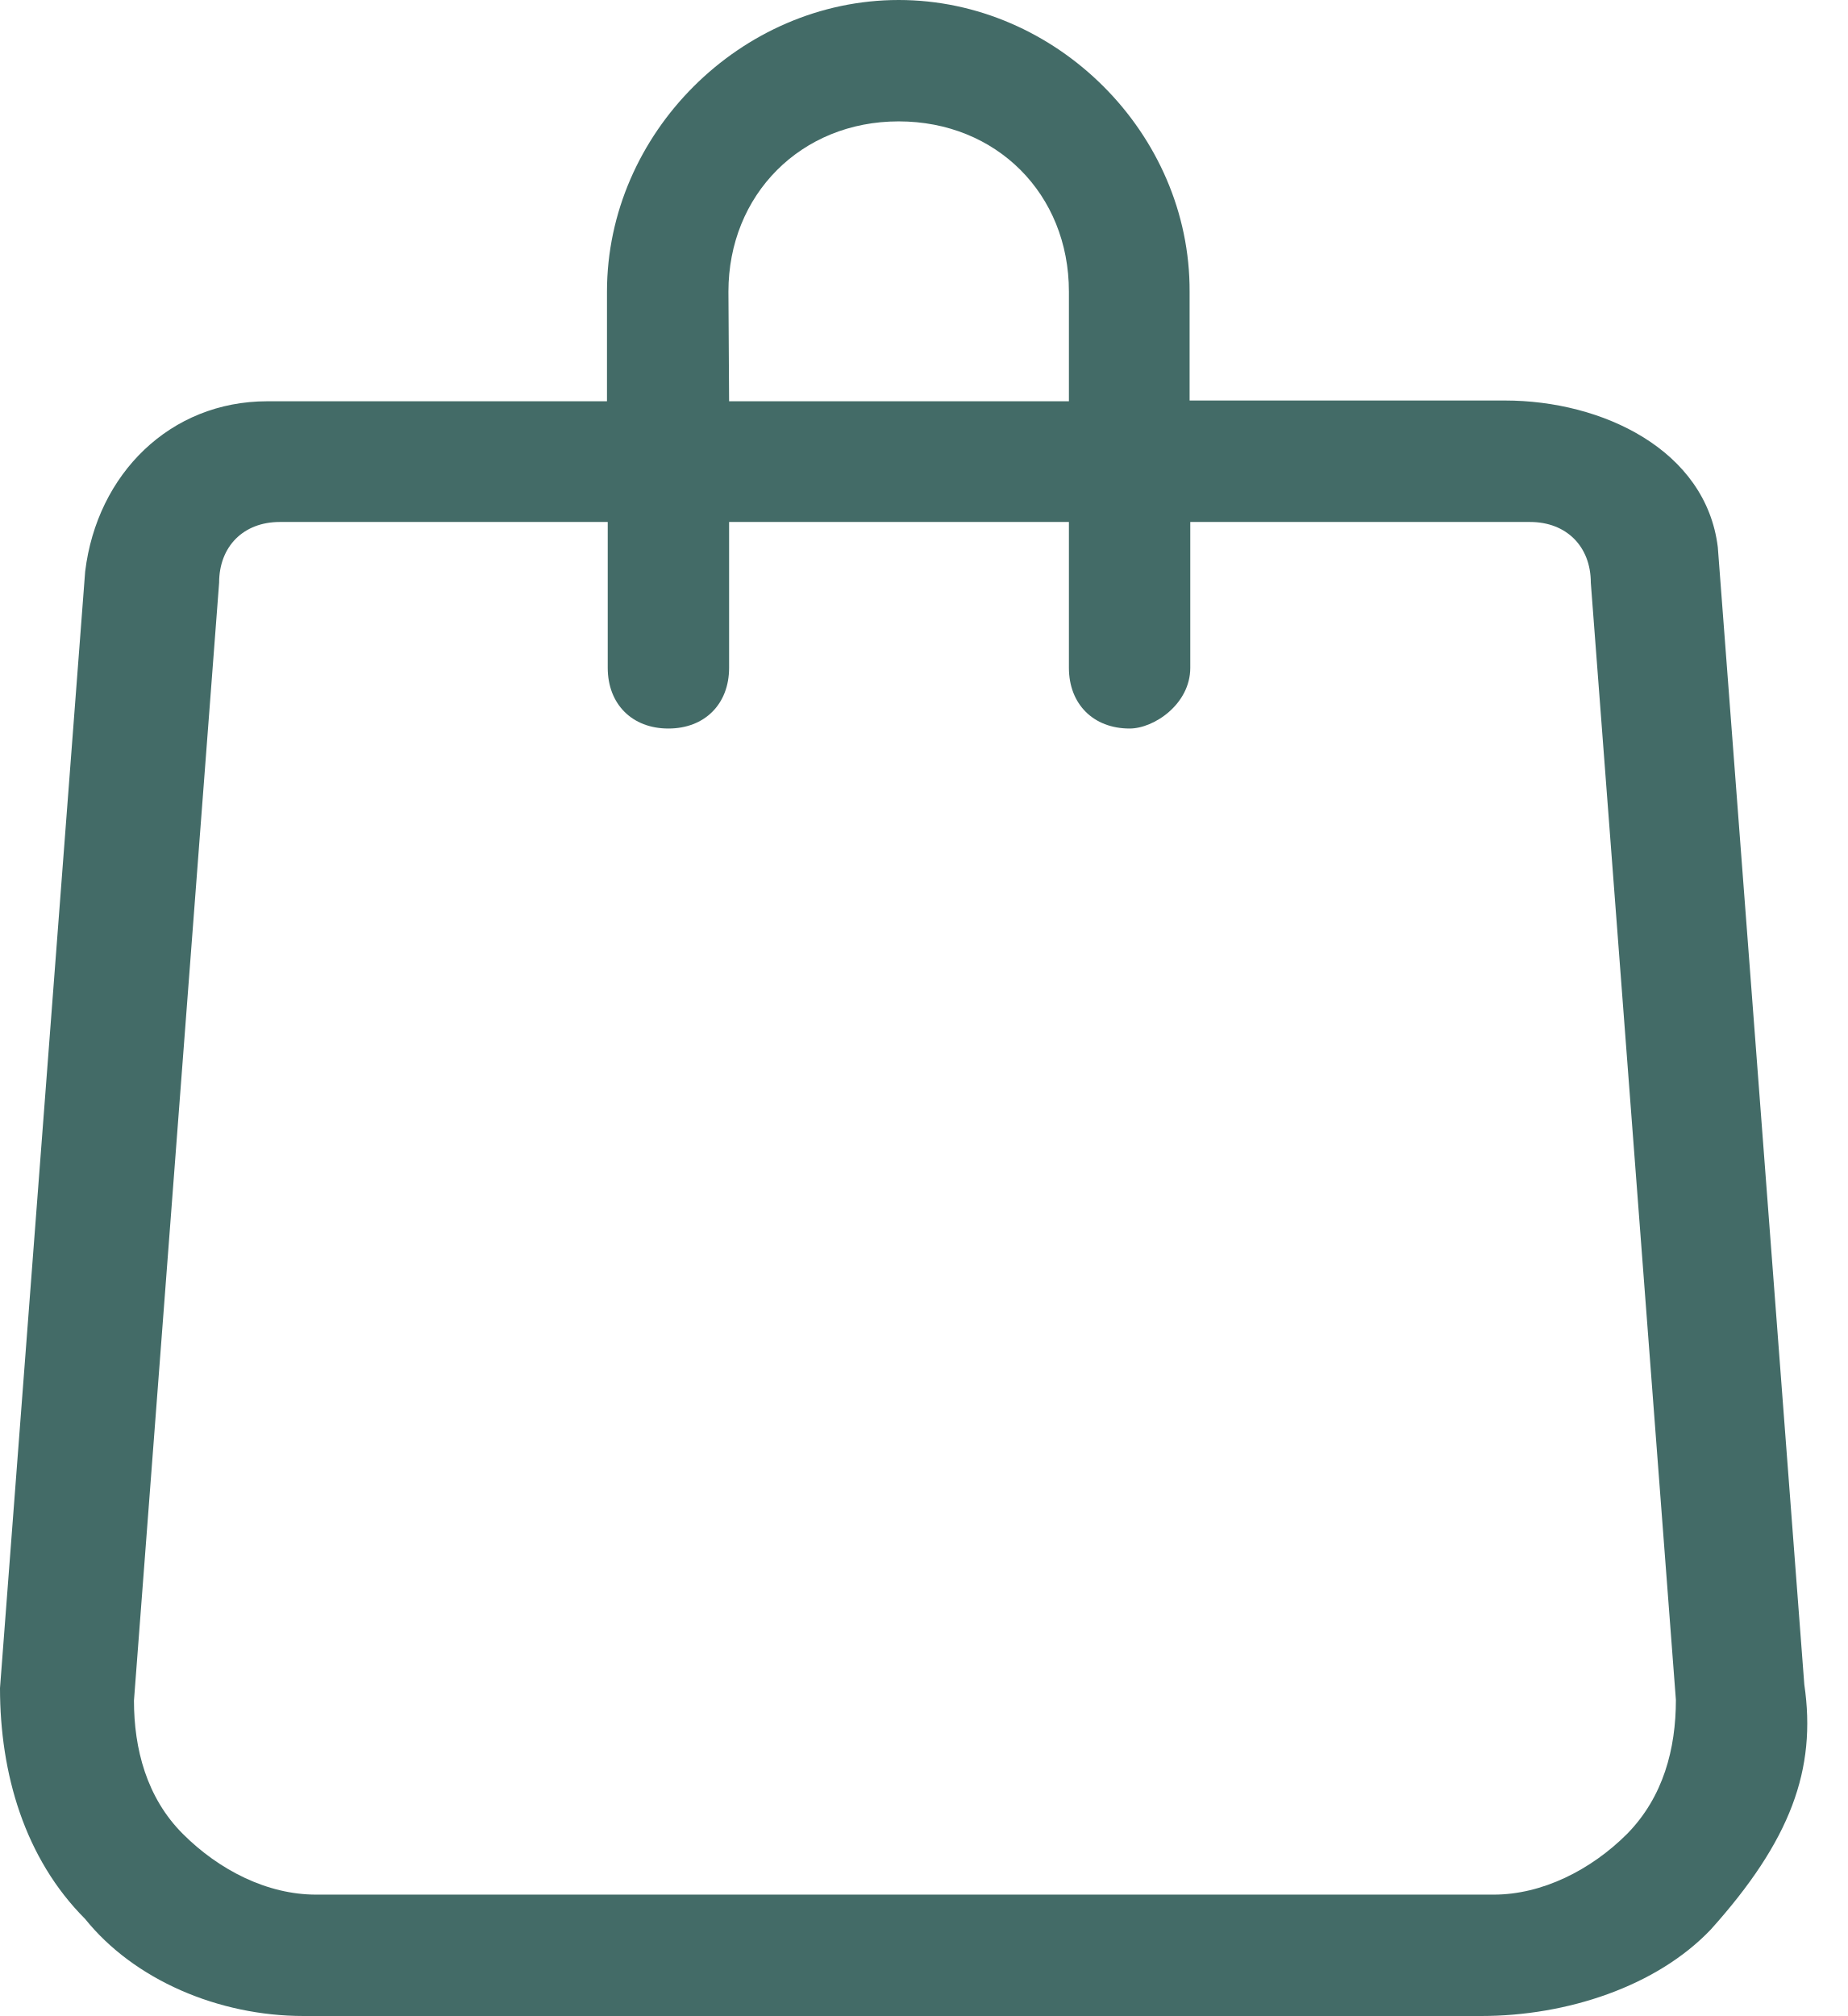
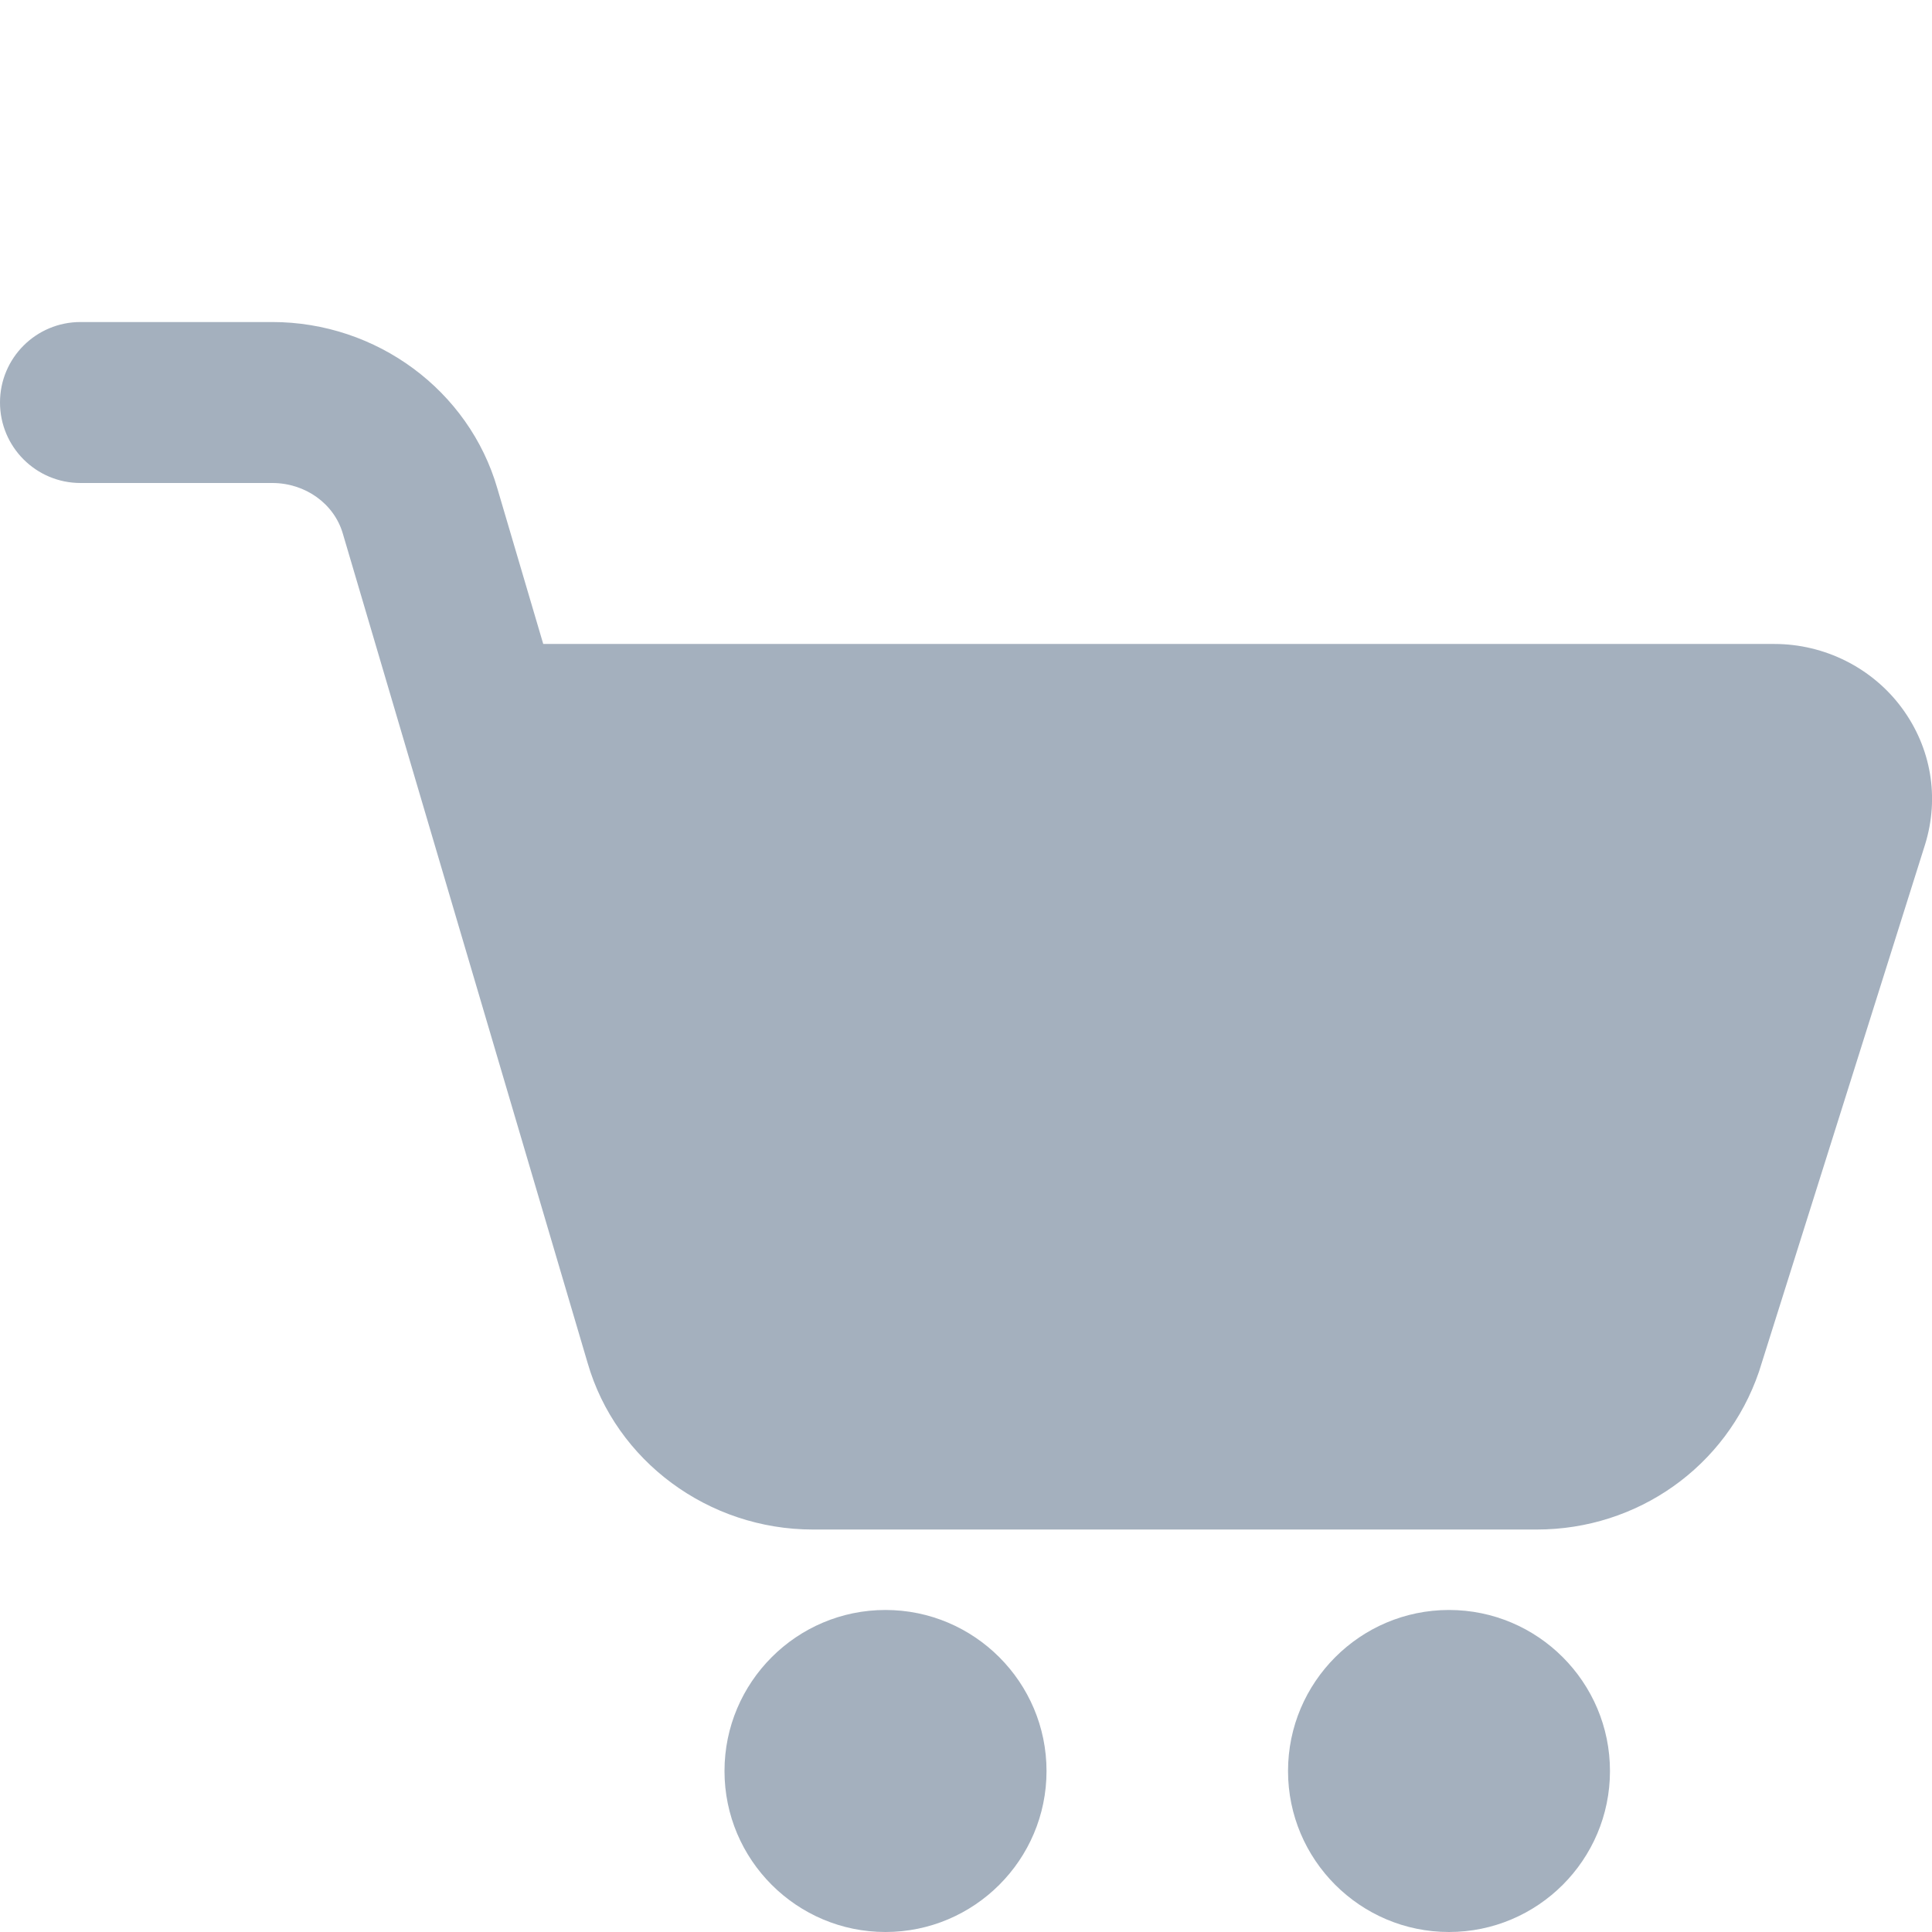
- <svg xmlns="http://www.w3.org/2000/svg" width="22" height="24" viewBox="0 0 22 24" fill="none">
-   <path d="M21.483 20.054L20.453 6.513C20.311 5.358 19.082 4.768 17.919 4.768H14.164V3.472C14.172 1.587 12.577 0 10.7 0C8.822 0 7.227 1.587 7.227 3.472V4.777H3.182C2.027 4.777 1.155 5.641 1.014 6.804L0 20.096C0 21.109 0.291 22.122 1.014 22.845C1.595 23.568 2.6 24 3.614 24H17.637C18.65 24 19.722 23.651 20.37 22.97C21.317 21.915 21.632 21.067 21.483 20.054ZM8.673 3.472C8.673 2.318 9.537 1.445 10.7 1.445C11.863 1.445 12.727 2.309 12.727 3.472V4.777H8.681L8.673 3.472ZM19.373 21.832C18.941 22.264 18.359 22.555 17.786 22.555H3.763C3.182 22.555 2.609 22.264 2.177 21.832C1.745 21.4 1.595 20.818 1.595 20.245L2.609 6.937C2.609 6.505 2.899 6.214 3.331 6.214H7.236V7.95C7.236 8.382 7.526 8.673 7.958 8.673C8.39 8.673 8.681 8.382 8.681 7.95V6.214H12.727V7.95C12.727 8.382 13.018 8.673 13.45 8.673C13.74 8.673 14.172 8.382 14.172 7.95V6.214H18.218C18.65 6.214 18.941 6.505 18.941 6.937L19.954 20.237C19.954 20.818 19.805 21.392 19.373 21.832Z" fill="#436B67" />
+ <svg xmlns="http://www.w3.org/2000/svg" width="22" height="22" viewBox="0 0 22 22" fill="none">
+   <path d="M17.5 17.417H9.256C8.067 17.417 7.013 16.637 6.691 15.519L3.904 6.077C3.805 5.735 3.476 5.5 3.1 5.5H0.917C0.41 5.5 0 5.089 0 4.583C0 4.077 0.41 3.667 0.917 3.667H3.1C4.289 3.667 5.342 4.447 5.664 5.564L6.186 7.333H20.206C20.778 7.333 21.321 7.606 21.657 8.062C21.991 8.515 22.087 9.081 21.921 9.617L20.03 15.619C19.66 16.703 18.645 17.417 17.5 17.417ZM20.207 9.167H20.216H20.207Z" fill="#A4B0BE" />
+   <path d="M10.083 22C9.072 22 8.25 21.178 8.25 20.167C8.25 19.156 9.072 18.333 10.083 18.333C11.094 18.333 11.917 19.156 11.917 20.167C11.917 21.178 11.094 22 10.083 22ZM10.083 20.166V20.167V20.166Z" fill="#A4B0BE" />
+   <path d="M16.5 22C15.489 22 14.667 21.178 14.667 20.167C14.667 19.156 15.489 18.333 16.5 18.333C17.511 18.333 18.333 19.156 18.333 20.167C18.333 21.178 17.511 22 16.5 22ZM16.5 20.166V20.167V20.166Z" fill="#A4B0BE" />
</svg>
